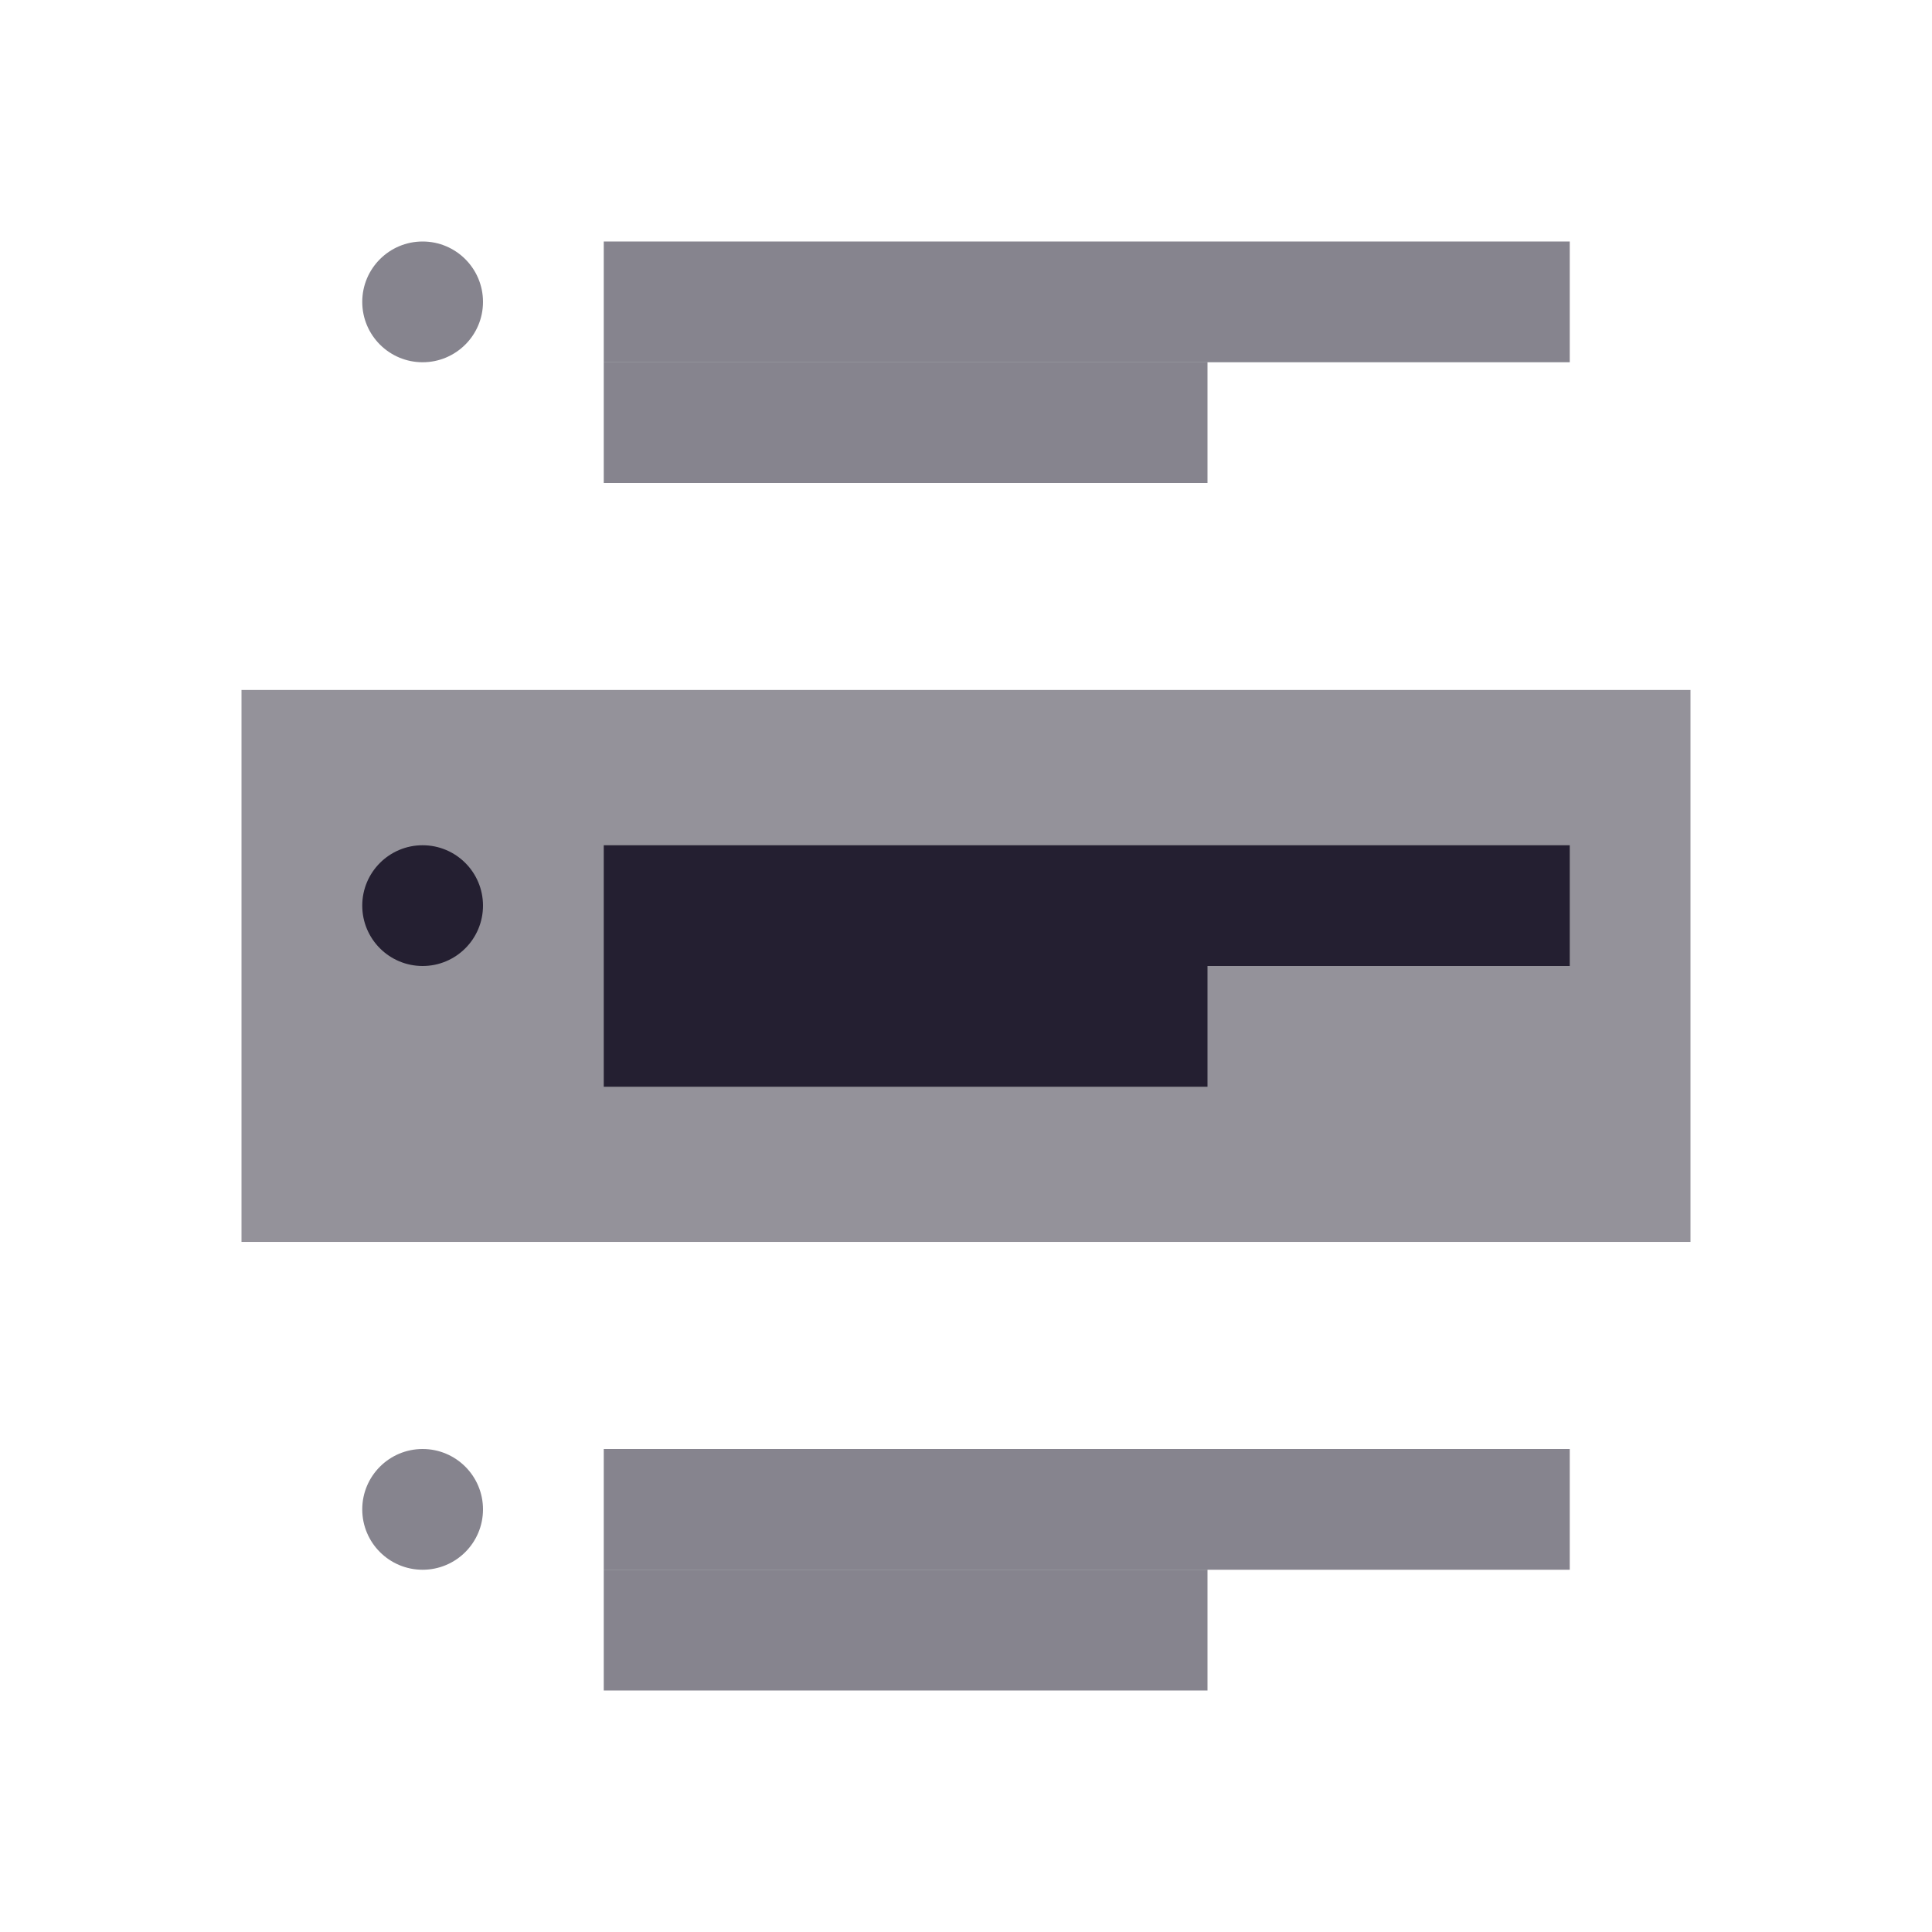
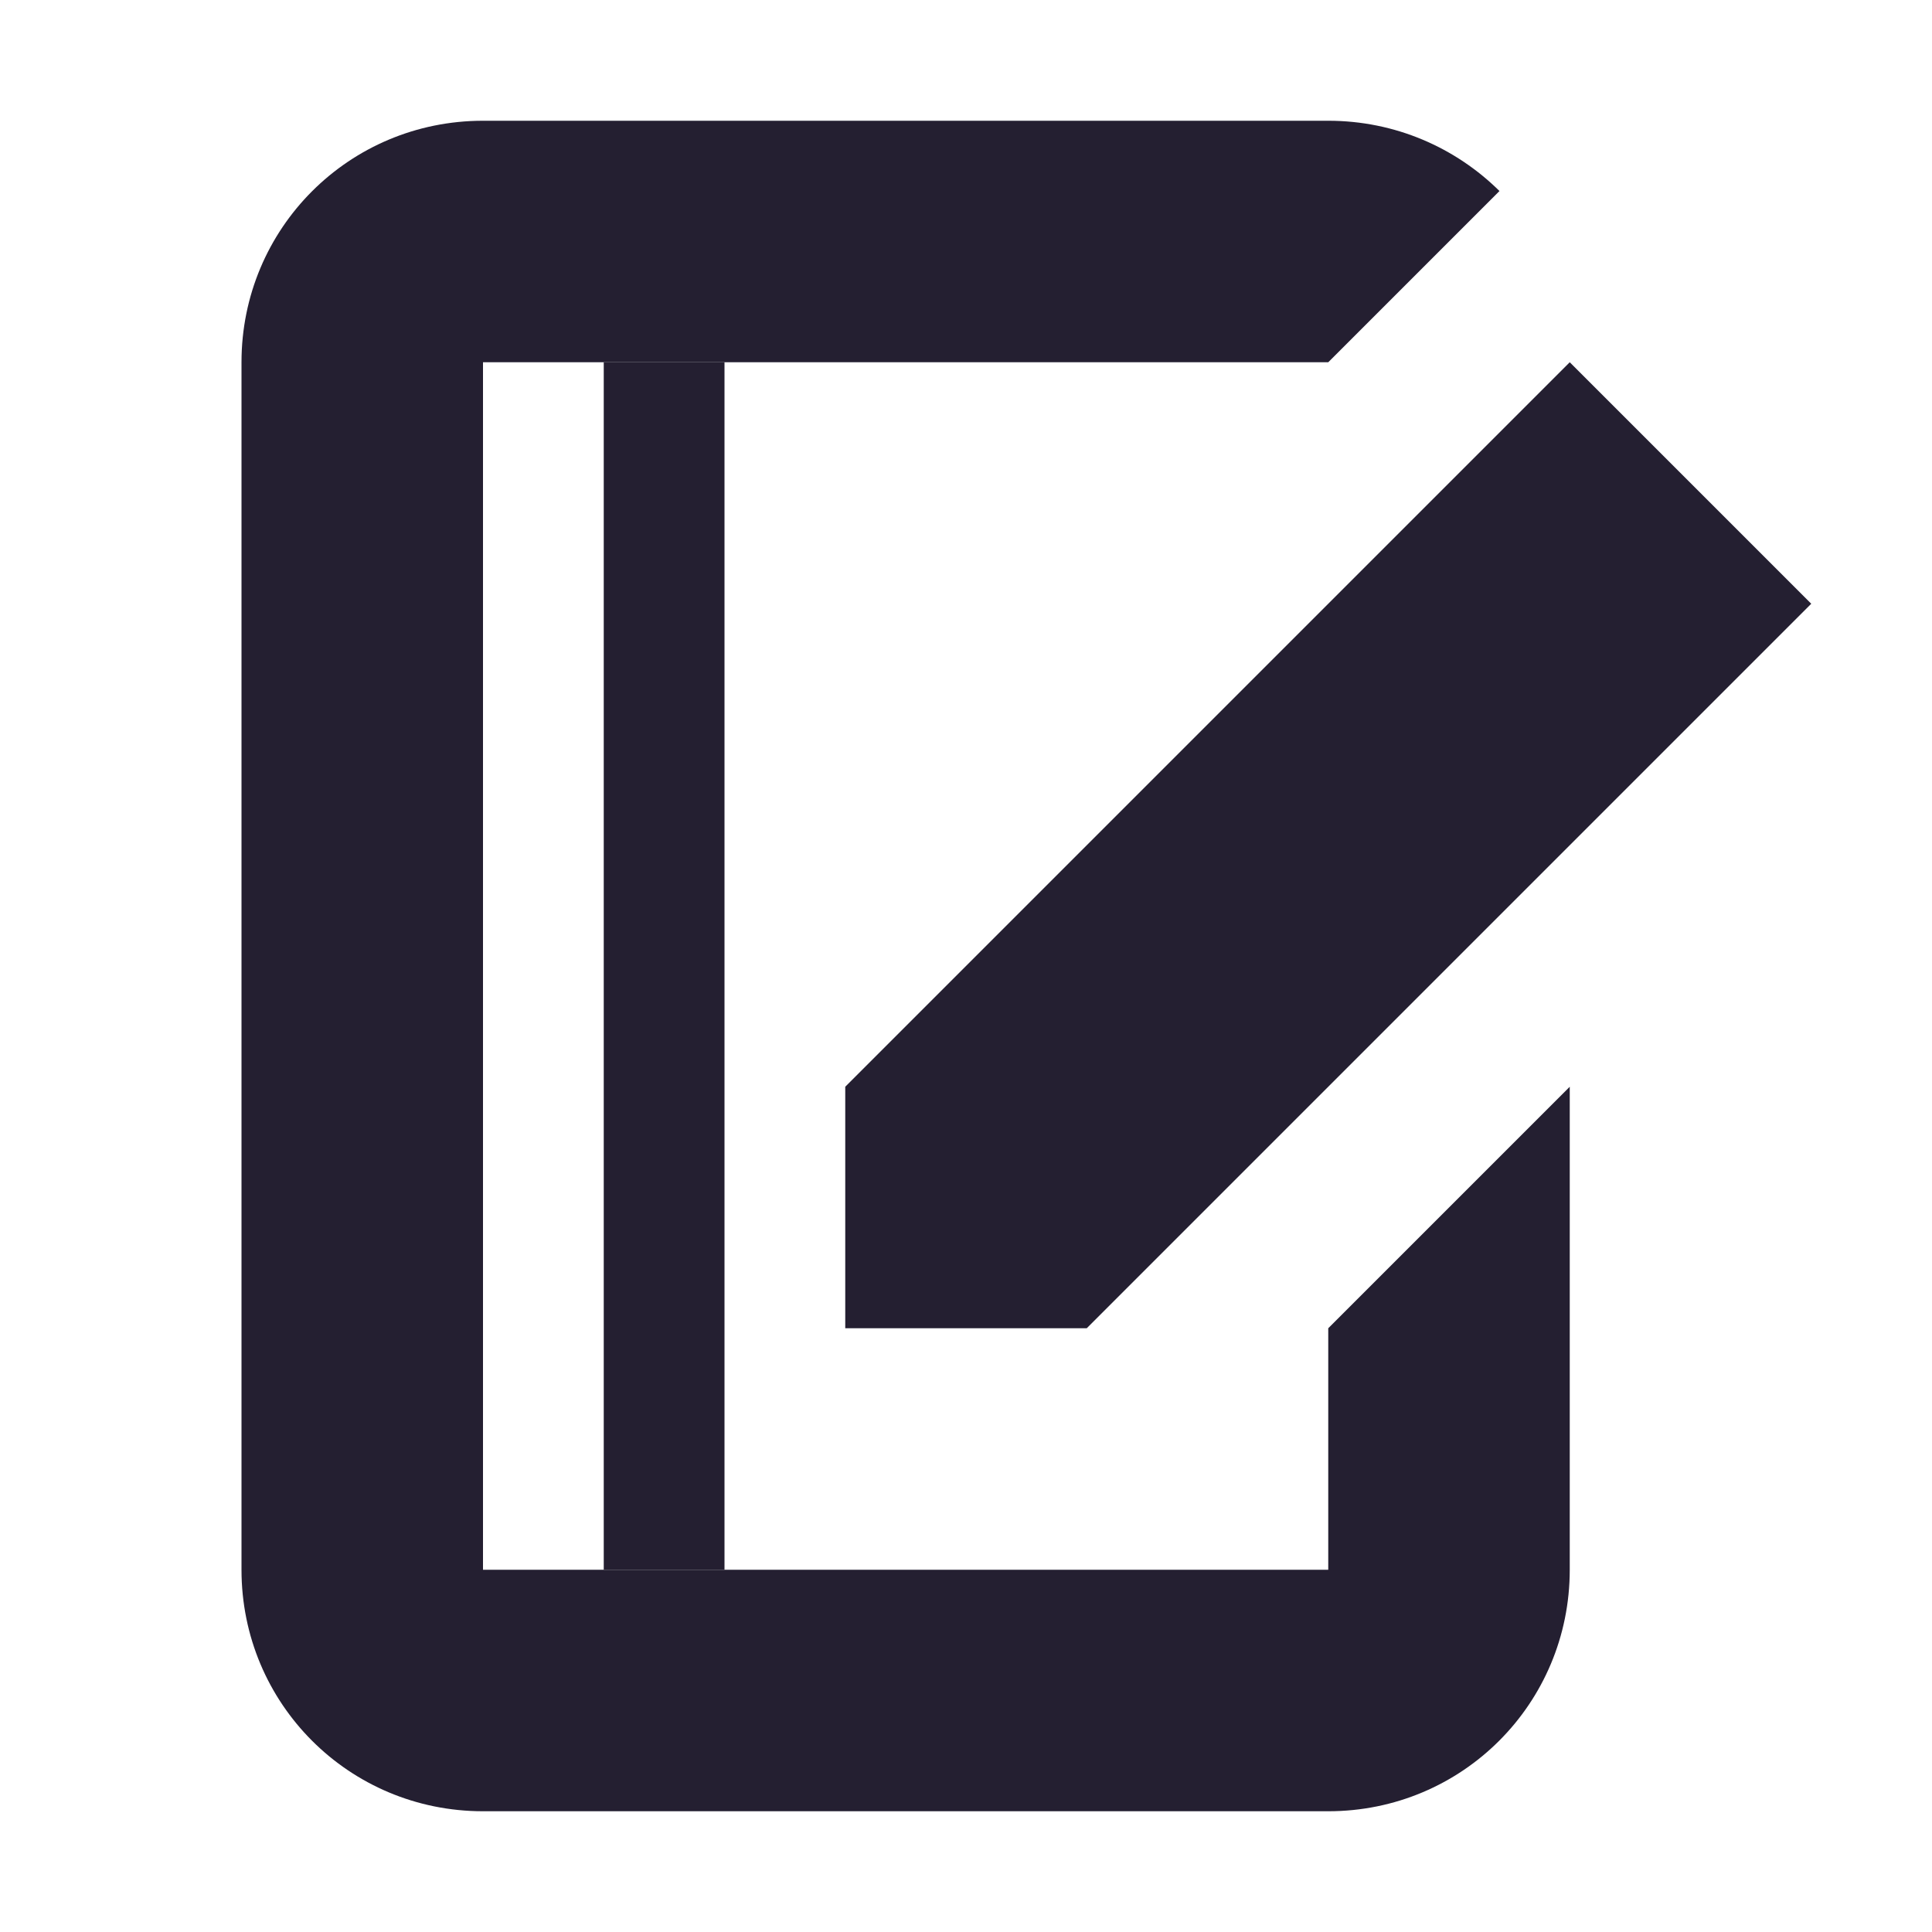
<svg xmlns="http://www.w3.org/2000/svg" width="16px" height="16px" viewBox="0 0 16 16" version="1.1" id="svg13">
  <defs id="defs17" />
-   <rect style="fill:#241f31;stroke-width:1.549;stop-color:#000000;fill-opacity:0.487" id="rect865" width="12" height="4.571" x="2" y="5.714" />
-   <rect style="fill:#241f31;fill-opacity:1;stop-color:#000000" id="rect930" width="8" height="1" x="5" y="7" />
-   <rect style="fill:#241f31;fill-opacity:1;stop-color:#000000" id="rect932" width="5" height="1" x="5" y="8" />
-   <rect style="fill:#241f31;fill-opacity:0.55;stop-color:#000000" id="rect932-3" width="5" height="1" x="5" y="13" />
-   <rect style="fill:#241f31;fill-opacity:0.55;stop-color:#000000" id="rect934" width="8" height="1" x="5" y="2" />
-   <rect style="fill:#241f31;fill-opacity:0.55;stop-color:#000000" id="rect936" width="8" height="1" x="5" y="12" />
-   <rect style="fill:#241f31;fill-opacity:0.55;stop-color:#000000" id="rect932-6" width="5" height="1" x="5" y="3" />
-   <circle style="fill:#241f31;stop-color:#000000" id="path851" cx="3.5" cy="7.5" r="0.5" />
-   <circle style="fill:#241f31;stop-color:#000000;fill-opacity:0.55" id="path853" cx="3.5" cy="2.5" r="0.5" />
-   <circle style="fill:#241f31;stop-color:#000000;fill-opacity:0.55" id="path855" cx="3.5" cy="12.5" r="0.5" />
+   <g fill="#241f31" id="g33">
+     <path d="M 4,1 C 2.891,1 2,1.891 2,3 v 10 c 0,1.109 0.891,2 2,2 h 7 c 1.109,0 2,-0.891 2,-2 V 9 l -2,2 v 2 H 4 V 3 h 7 L 12.418,1.582 C 12.055,1.223 11.555,1 11,1 Z m 0,0" id="path27" />
+     <path d="M 7,11 H 9 L 15,5 13,3 7,9 Z m 0,0" id="path29" />
+     <path d="M 5,3 H 6 V 13 H 5 Z m 0,0" id="path31" />
+   </g>
</svg>
